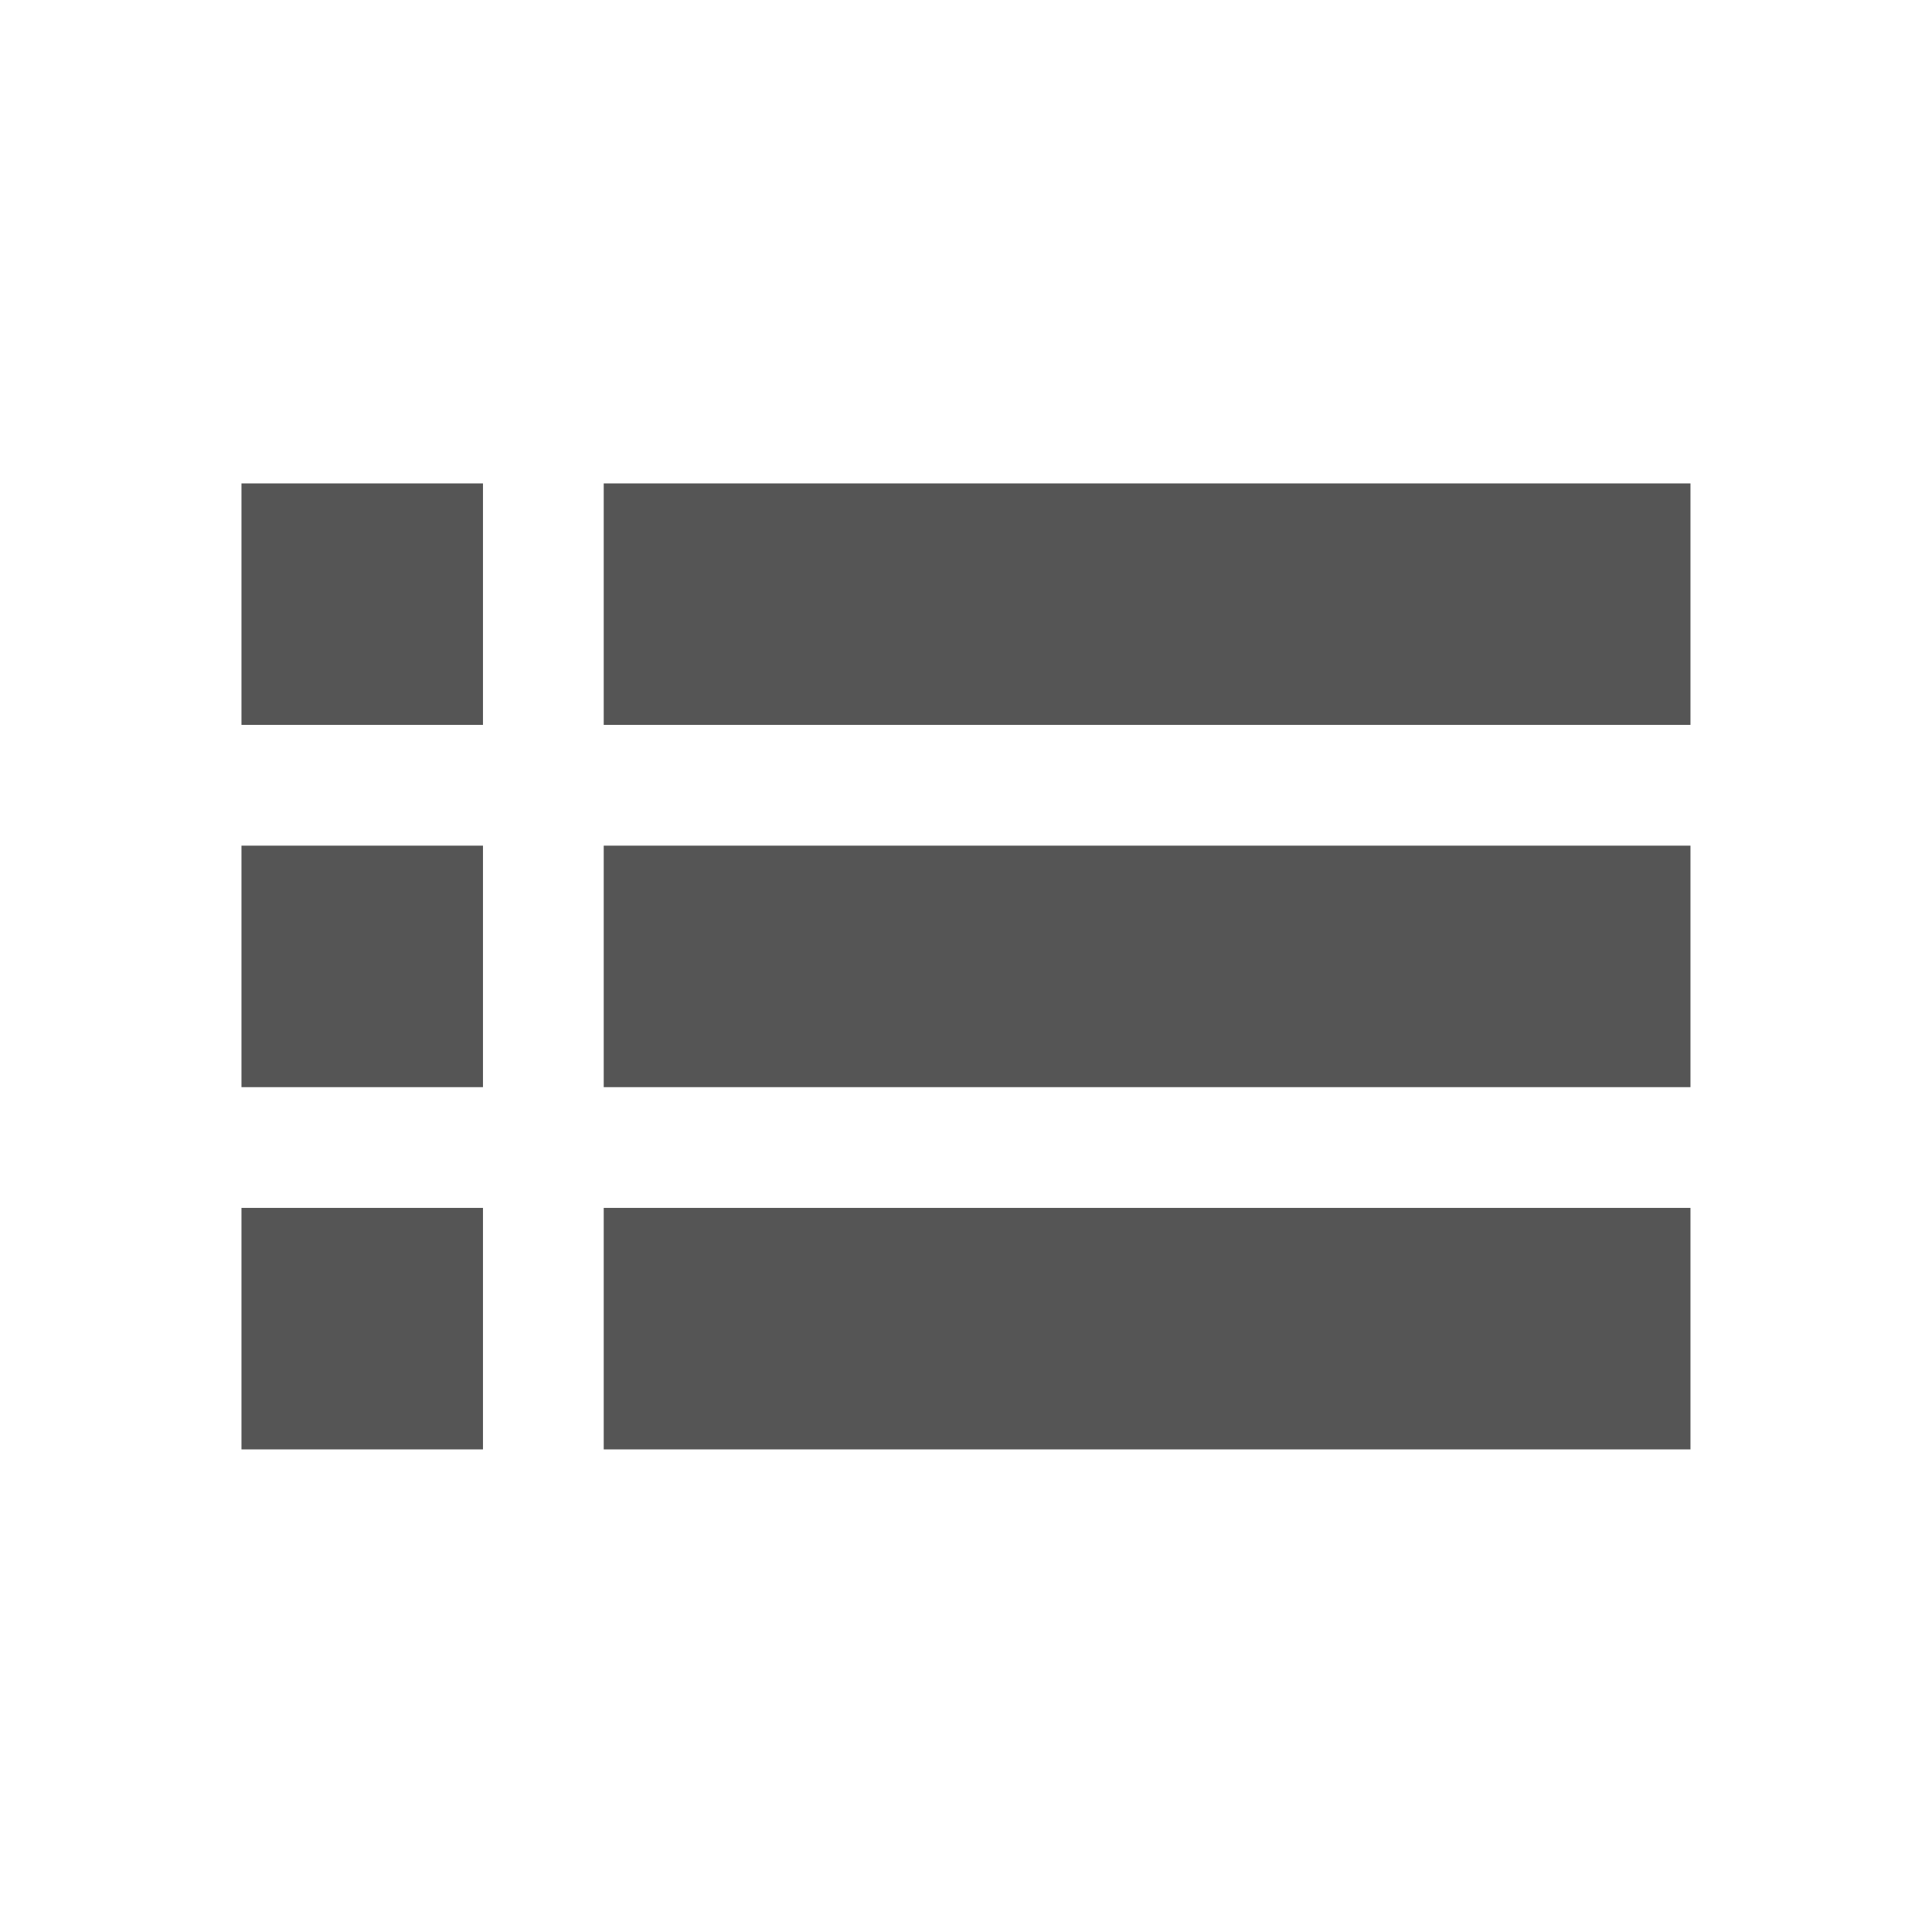
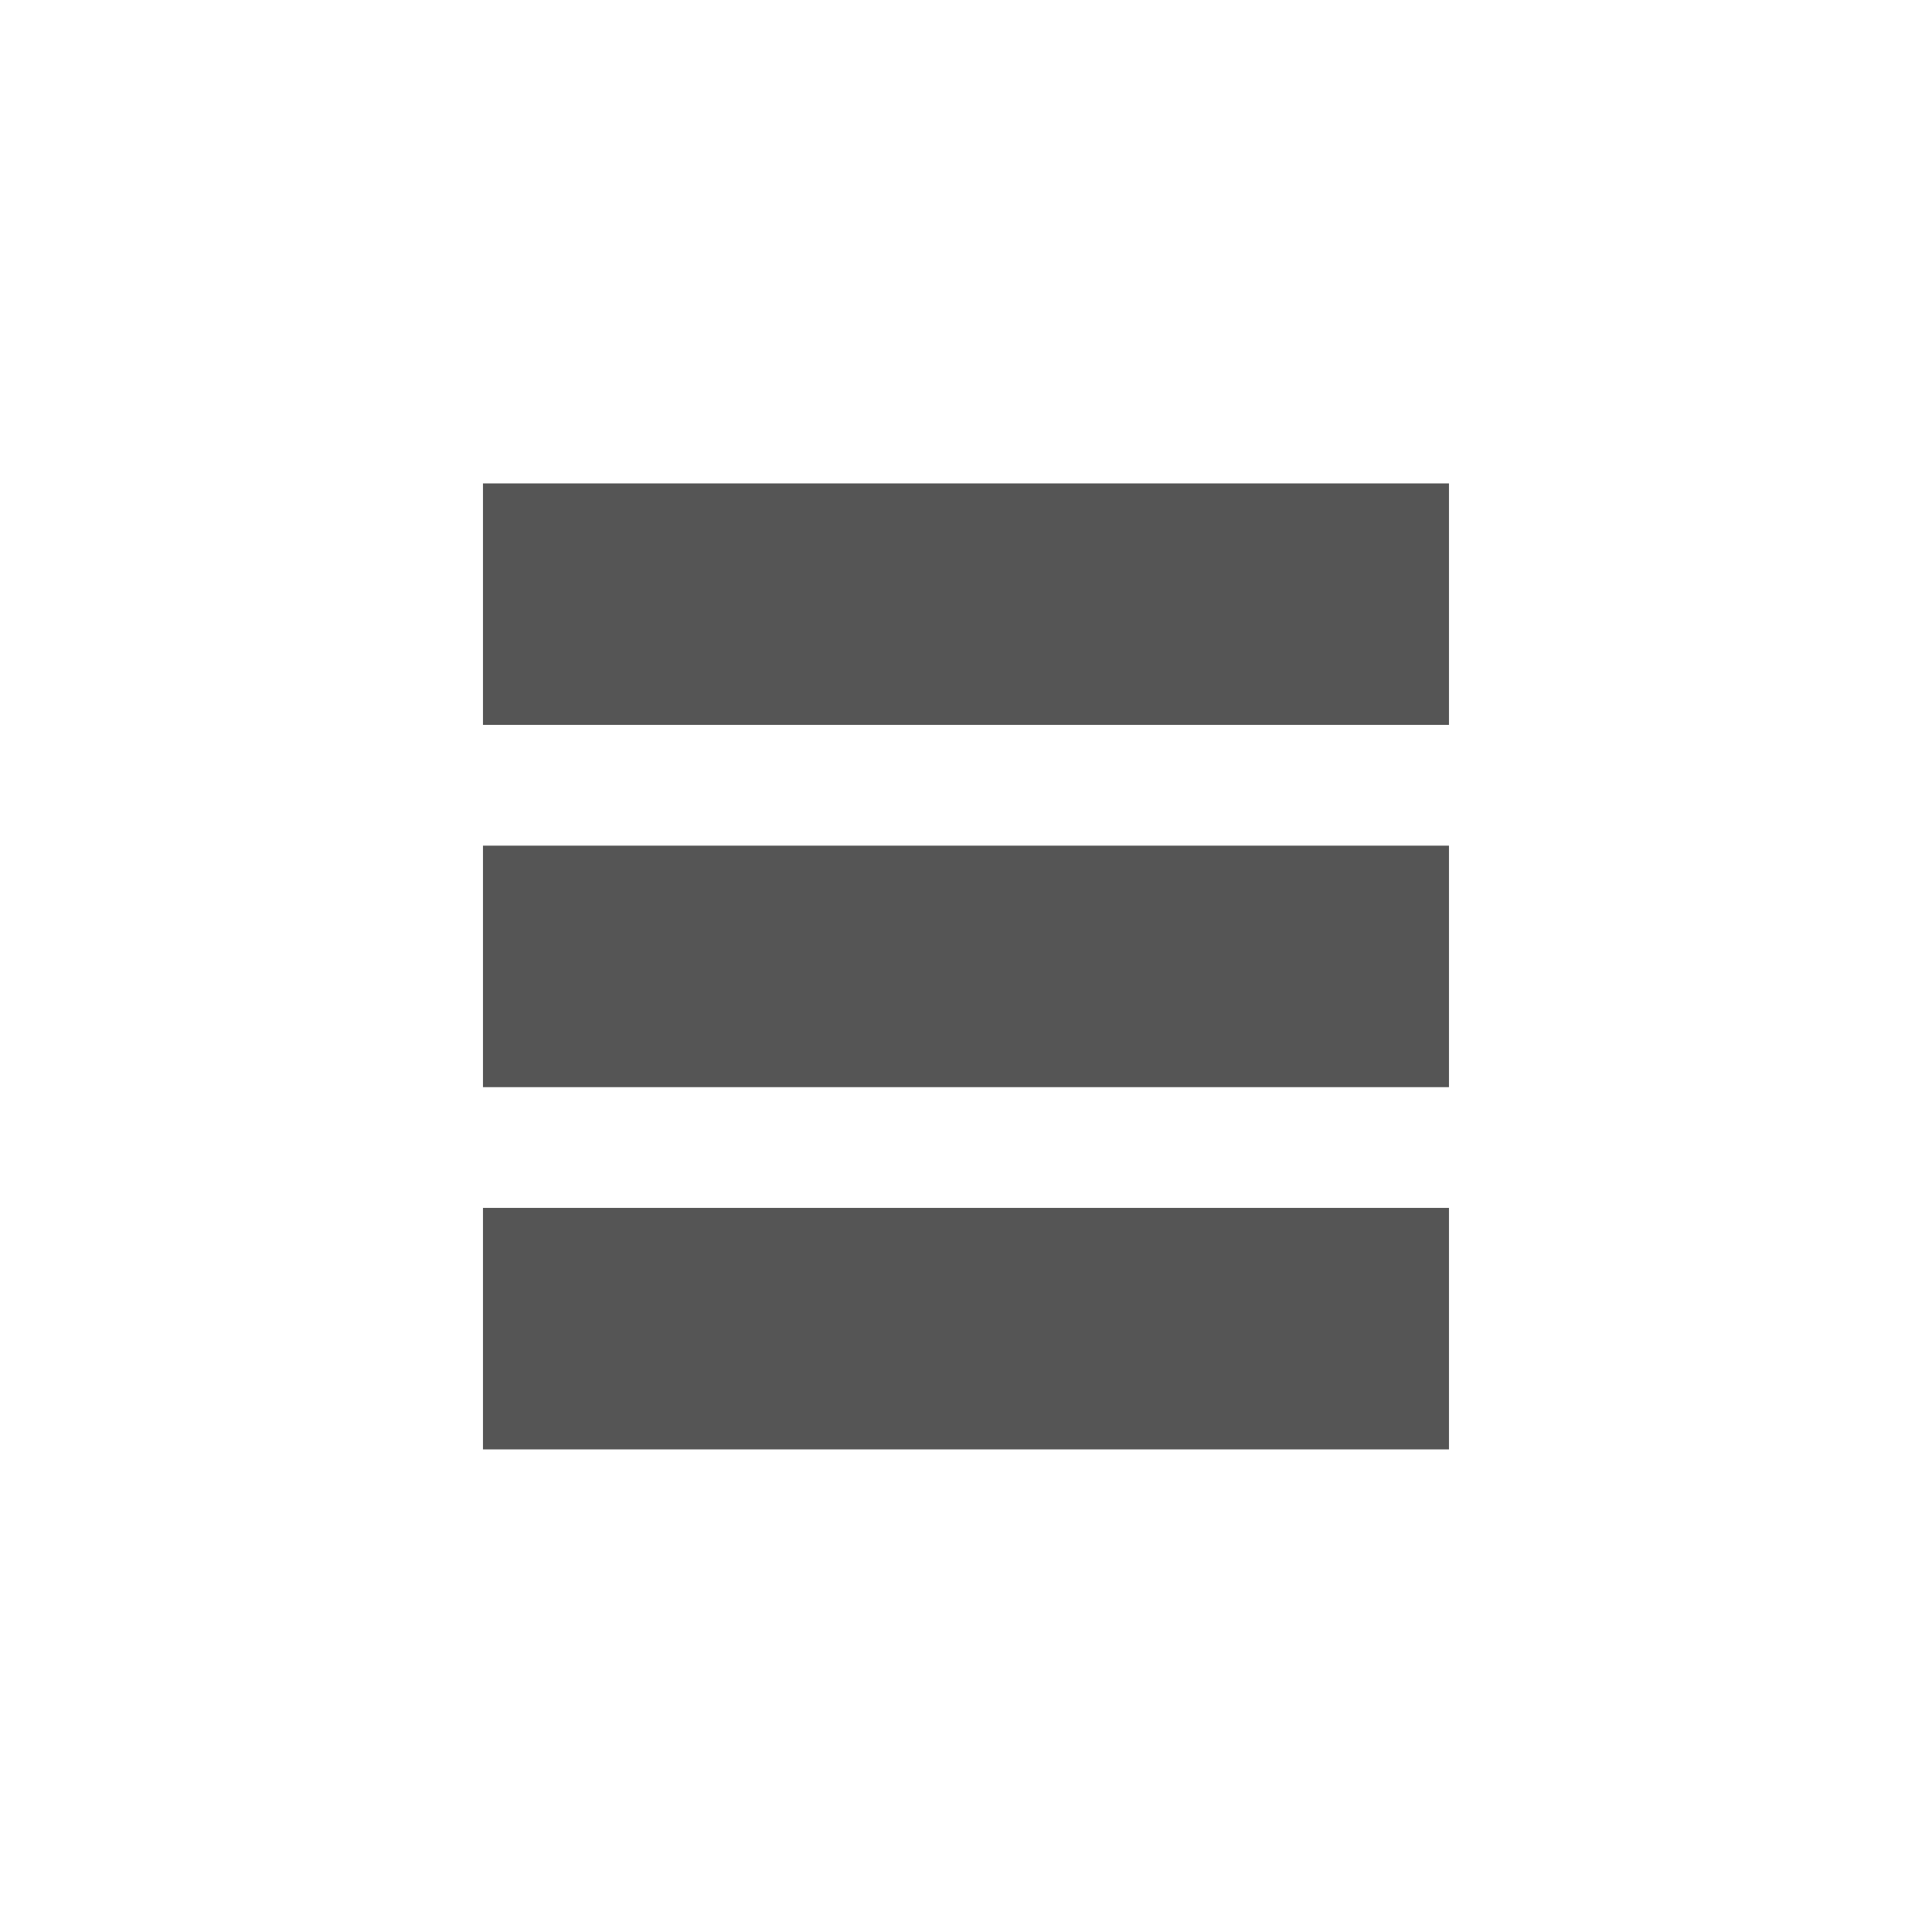
<svg xmlns="http://www.w3.org/2000/svg" xmlns:ns1="http://www.openswatchbook.org/uri/2009/osb" height="16" id="svg7384" style="enable-background:new" version="1.1" width="16">
  <defs id="defs7386">
+     <linearGradient id="linearGradient6882" ns1:paint="solid">
+       <stop id="stop6884" offset="0" style="stop-color:#555555;stop-opacity:1;" />
+     </linearGradient>
    <linearGradient id="linearGradient5606" ns1:paint="solid">
      <stop id="stop5608" offset="0" style="stop-color:#000000;stop-opacity:1;" />
    </linearGradient>
-     <filter color-interpolation-filters="sRGB" id="filter7554">
+     <filter id="filter7554" style="color-interpolation-filters:sRGB">
      <feBlend id="feBlend7556" in2="BackgroundImage" mode="darken" />
    </filter>
  </defs>
-   <g id="layer9" style="display:inline" transform="translate(-379.0002,-80.99664)" />
-   <g id="layer10" style="display:inline;filter:url(#filter7554)" transform="translate(-379.0002,-80.99664)" />
-   <g id="layer1" style="display:inline" transform="translate(-138,-697.9966)" />
-   <g id="layer14" style="display:inline" transform="translate(-379.0002,-80.99664)" />
-   <g id="layer15" style="display:inline" transform="translate(-379.0002,-80.99664)" />
-   <g id="g71291" style="display:inline" transform="translate(-379.0002,-80.99664)" />
-   <g id="layer2" style="display:inline" transform="translate(-138,-547.9966)" />
-   <g id="g6058" style="display:inline" transform="translate(-138,-547.9966)" />
-   <g id="layer12" style="display:inline" transform="translate(-379.0002,-80.99664)">
-     <path d="m 381,85 0,2 2,0 0,-2 z m 3,0 0,2 9,0 0,-2 z m -3,3 0,2 2,0 0,-2 z m 3,0 0,2 9,0 0,-2 z m -3,3 0,2 2,0 0,-2 z m 3,0 0,2 9,0 0,-2 z" id="path7075" style="color:#555555;fill:#555555;fill-opacity:1;stroke:none;stroke-width:1;marker:none;visibility:visible;display:inline;overflow:visible" />
+   <g id="layer9" style="display:inline" transform="translate(-445.0002,-80.99664)" />
+   <g id="layer10" style="display:inline;filter:url(#filter7554)" transform="translate(-445.0002,-80.99664)" />
+   <g id="layer1" style="display:inline" transform="translate(-204,-697.9966)" />
+   <g id="layer14" style="display:inline" transform="translate(-445.0002,-80.99664)" />
+   <g id="layer15" style="display:inline" transform="translate(-445.0002,-80.99664)" />
+   <g id="g71291" style="display:inline" transform="translate(-445.0002,-80.99664)" />
+   <g id="layer2" style="display:inline" transform="translate(-204,-547.9966)" />
+   <g id="layer12" style="display:inline" transform="translate(-445.0002,-80.99664)">
+     <path d="m 449,85 0,2 8,0 0,-2 z m 0,3 0,2 8,0 0,-2 z m 0,3 0,2 8,0 0,-2 z" id="path7075" style="color:#bebebe;display:inline;overflow:visible;visibility:visible;fill:#555555;fill-opacity:1;stroke:none;stroke-width:1;marker:none" />
  </g>
</svg>
